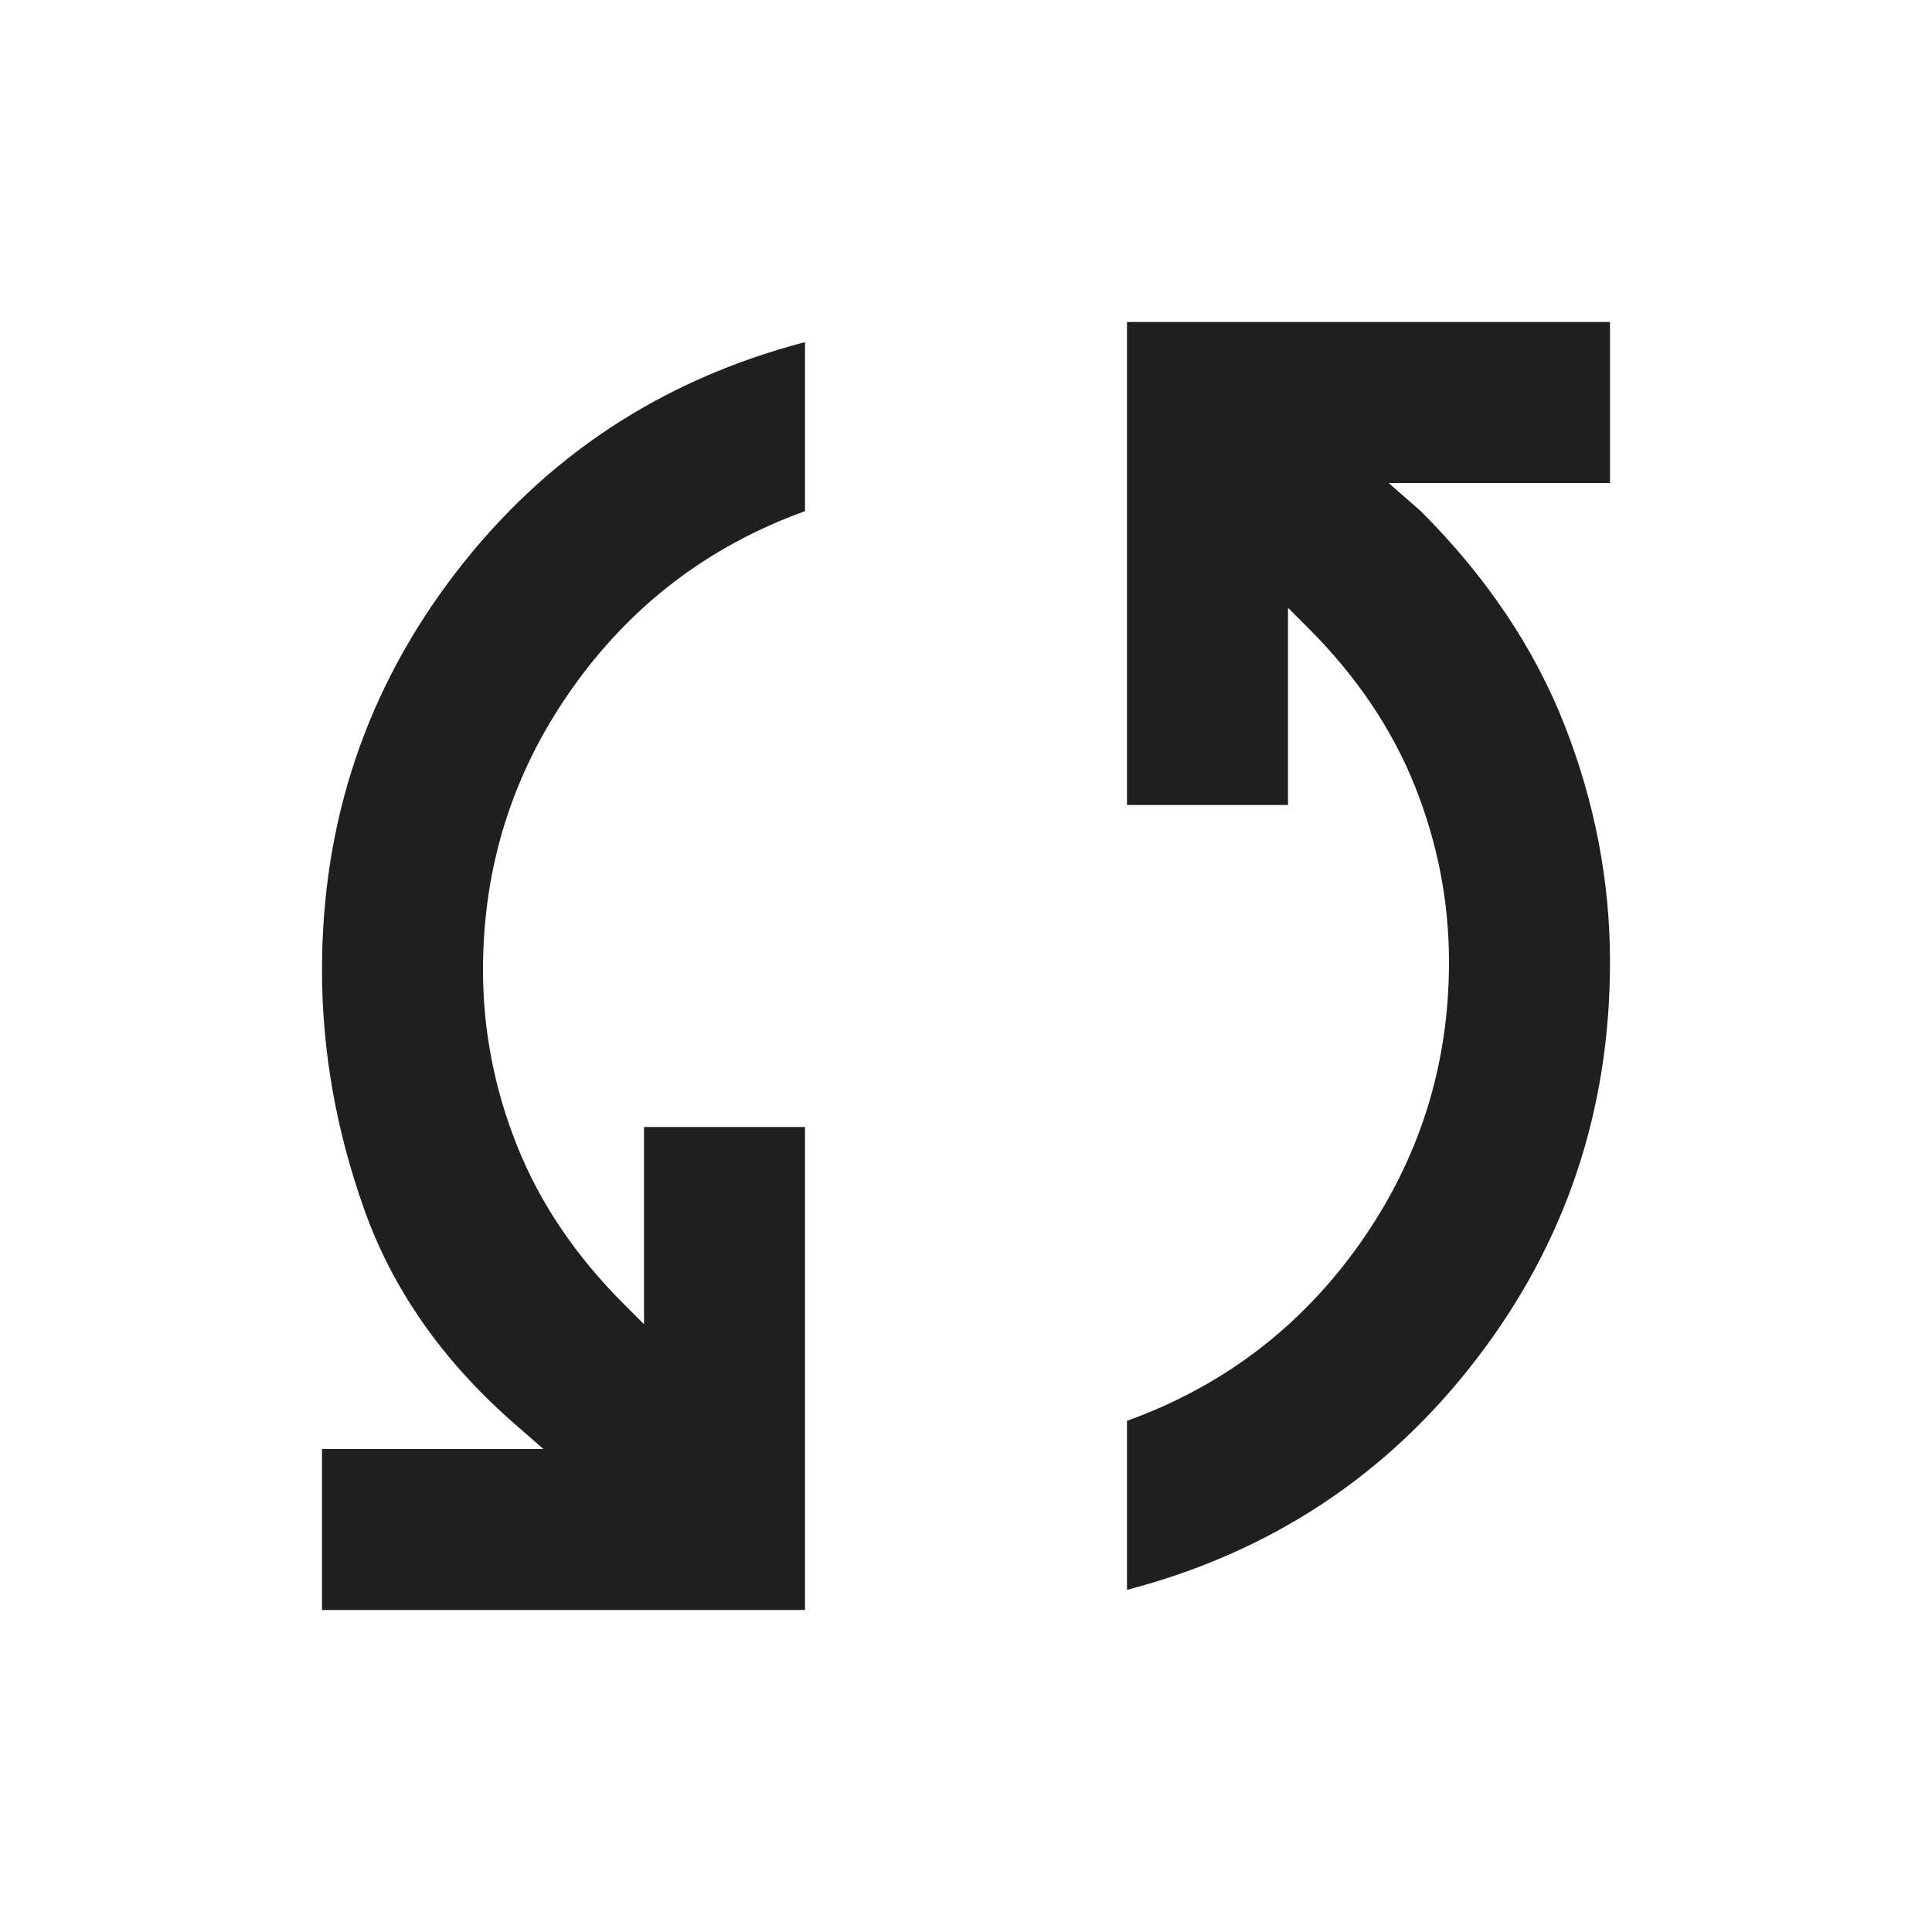
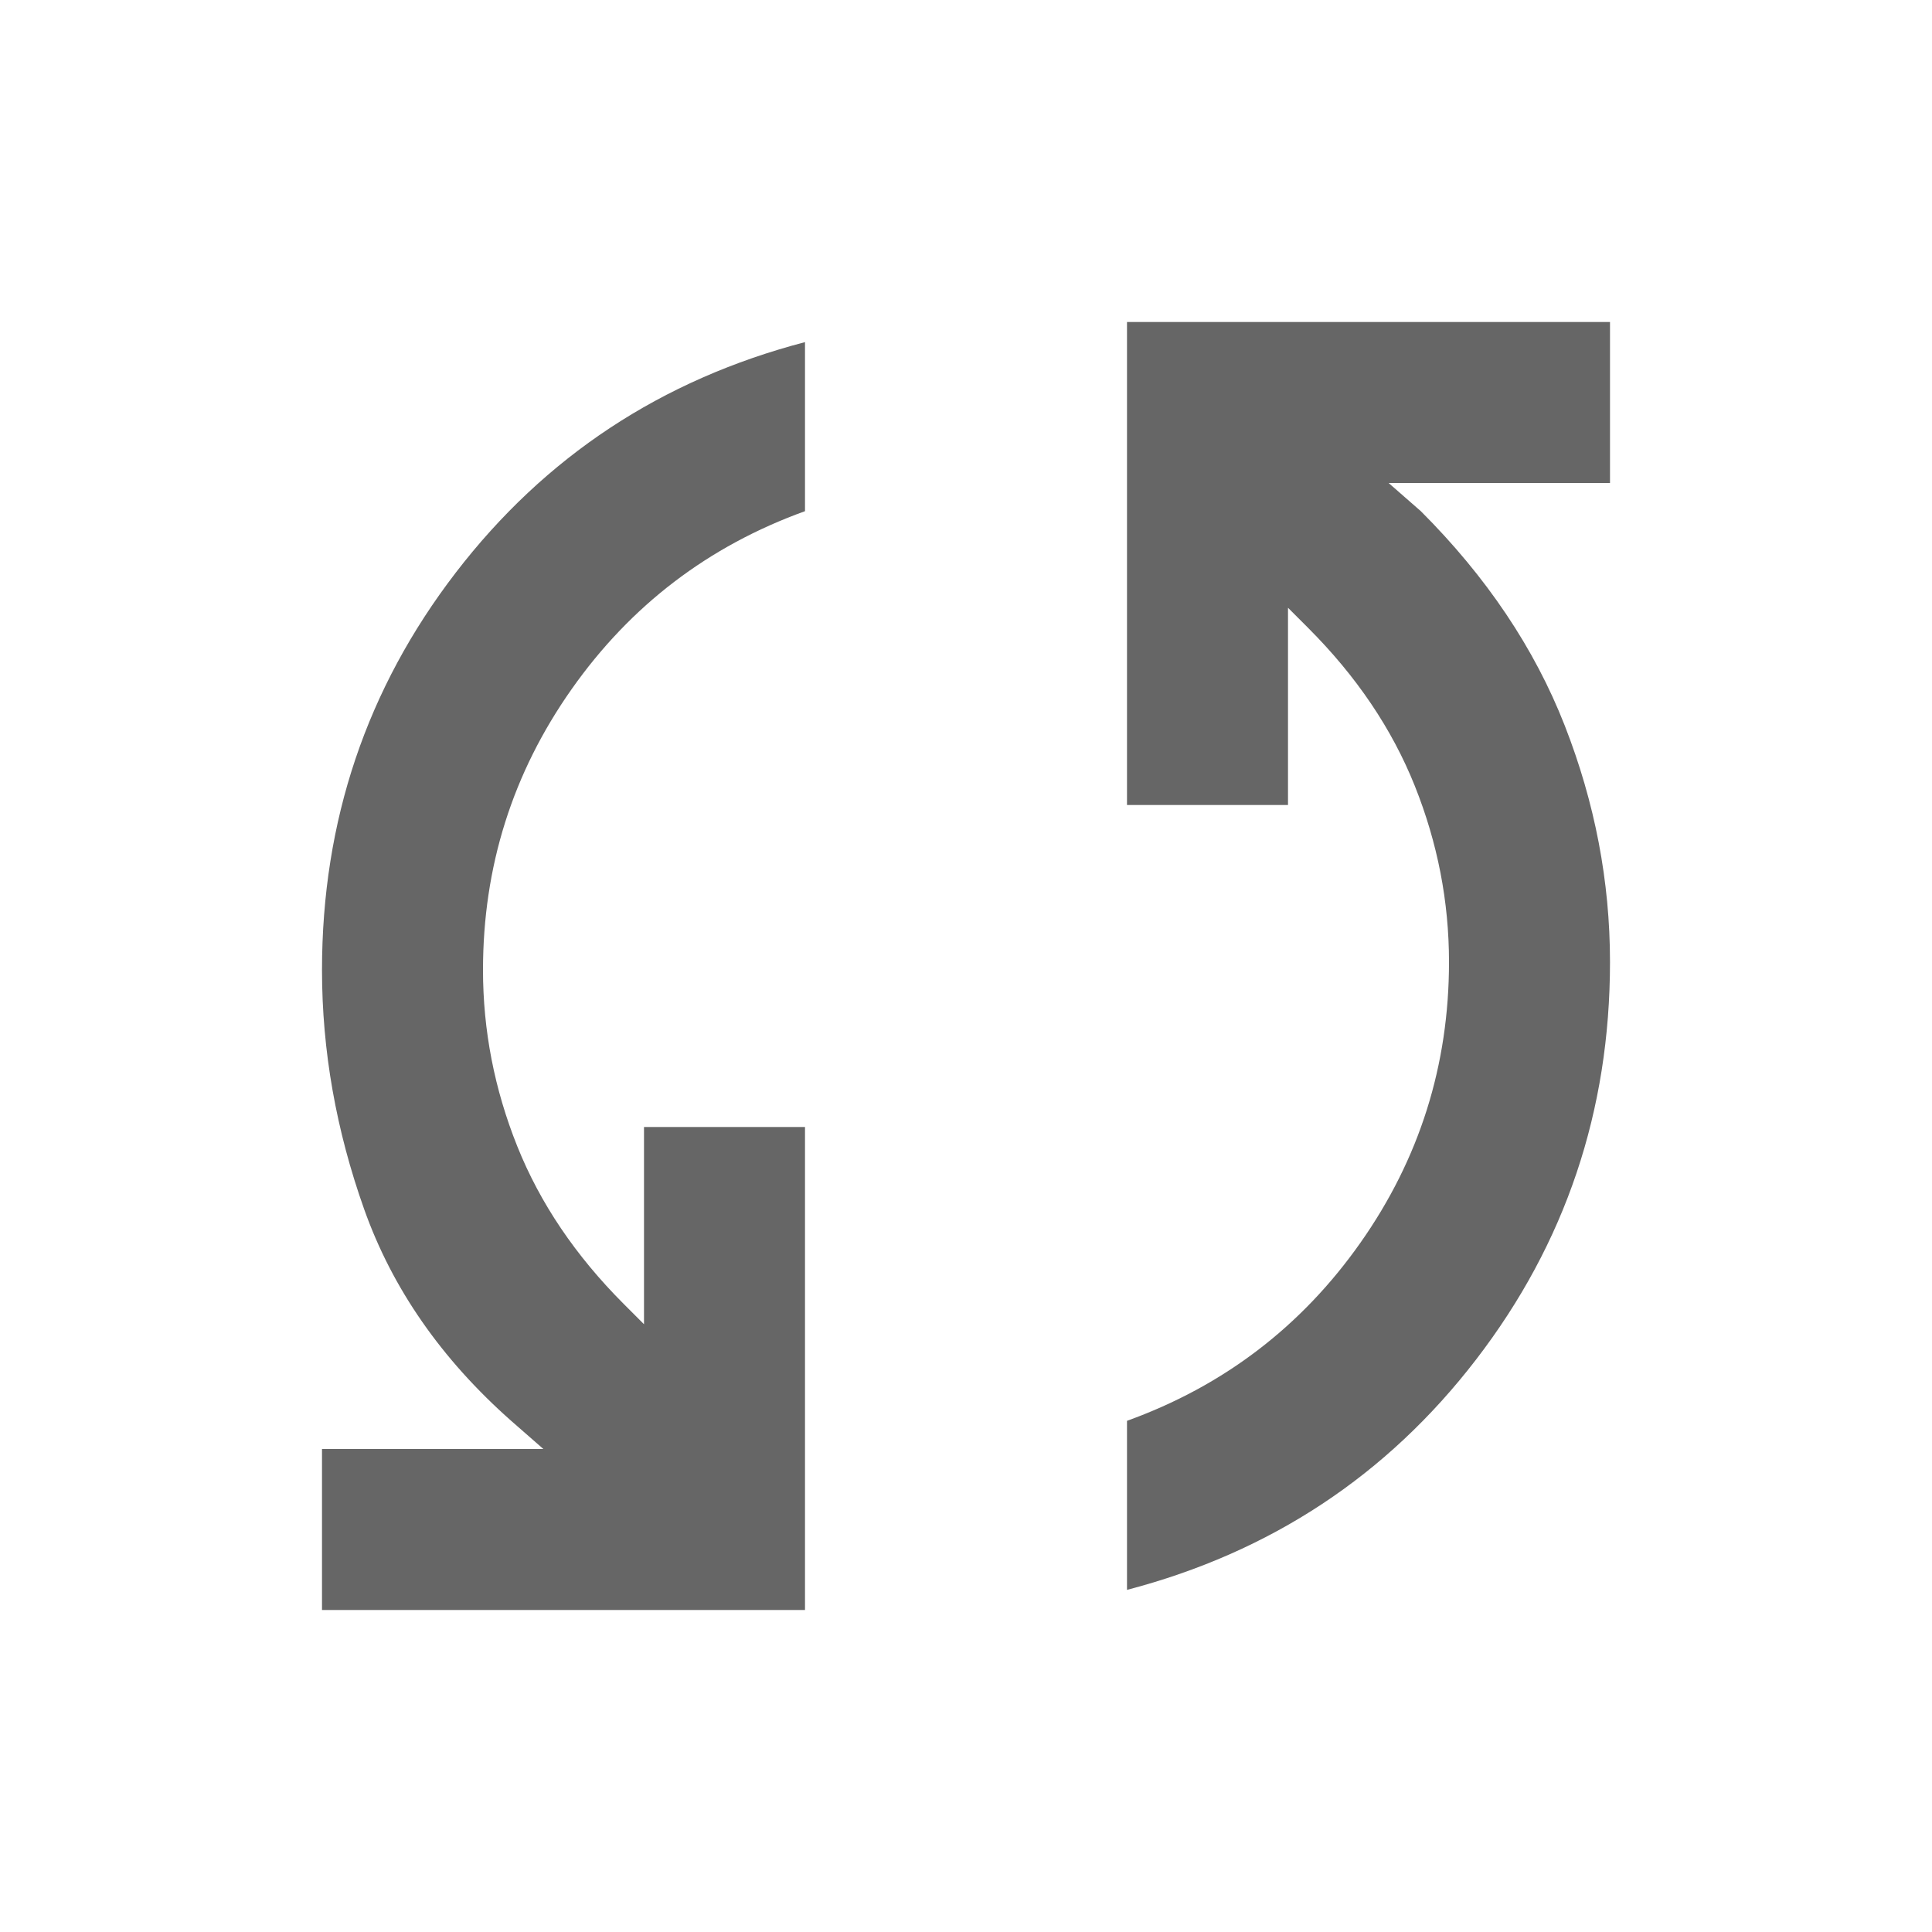
- <svg xmlns="http://www.w3.org/2000/svg" height="24px" viewBox="0 -960 960 960" width="24px" fill="#1f1f1f">
+ <svg xmlns="http://www.w3.org/2000/svg" height="24px" viewBox="0 -960 960 960" width="24px" fill="#666666">
  <path d="M160-160v-80h110l-16-14q-52-46-73-105t-21-119q0-111 66.5-197.5T400-790v84q-72 26-116 88.5T240-478q0 45 17 87.5t53 78.5l10 10v-98h80v240H160Zm400-10v-84q72-26 116-88.5T720-482q0-45-17-87.5T650-648l-10-10v98h-80v-240h240v80H690l16 14q49 49 71.5 106.5T800-482q0 111-66.5 197.5T560-170Z" />
</svg>
